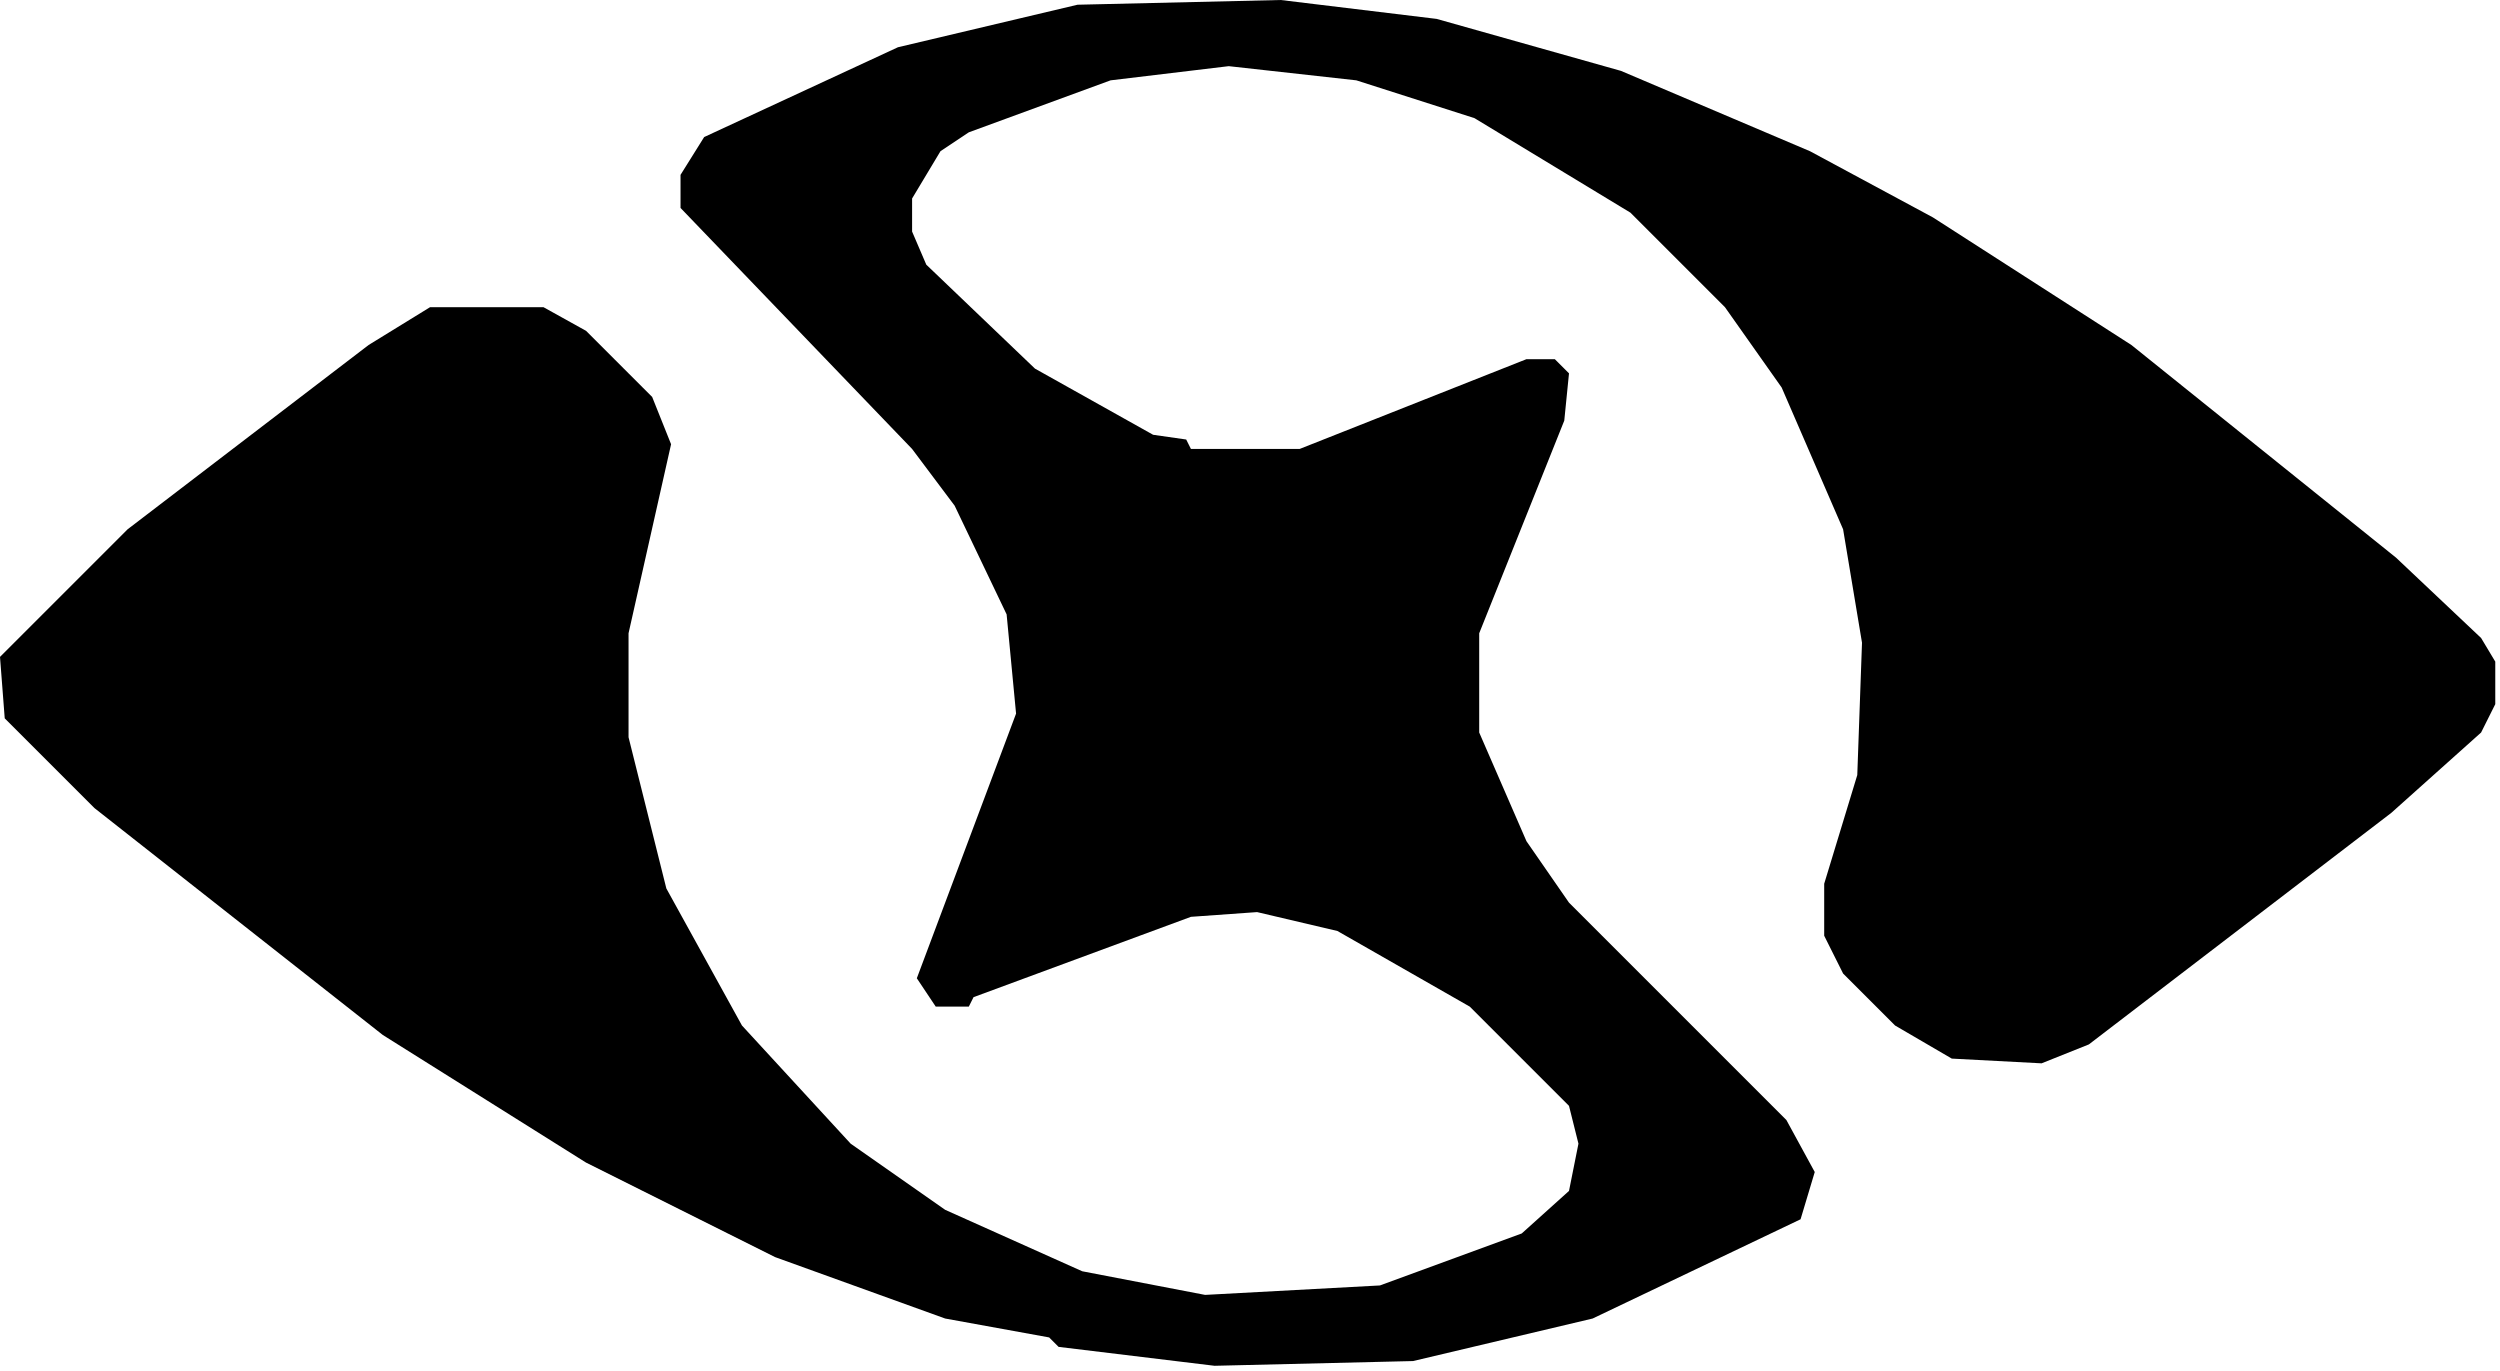
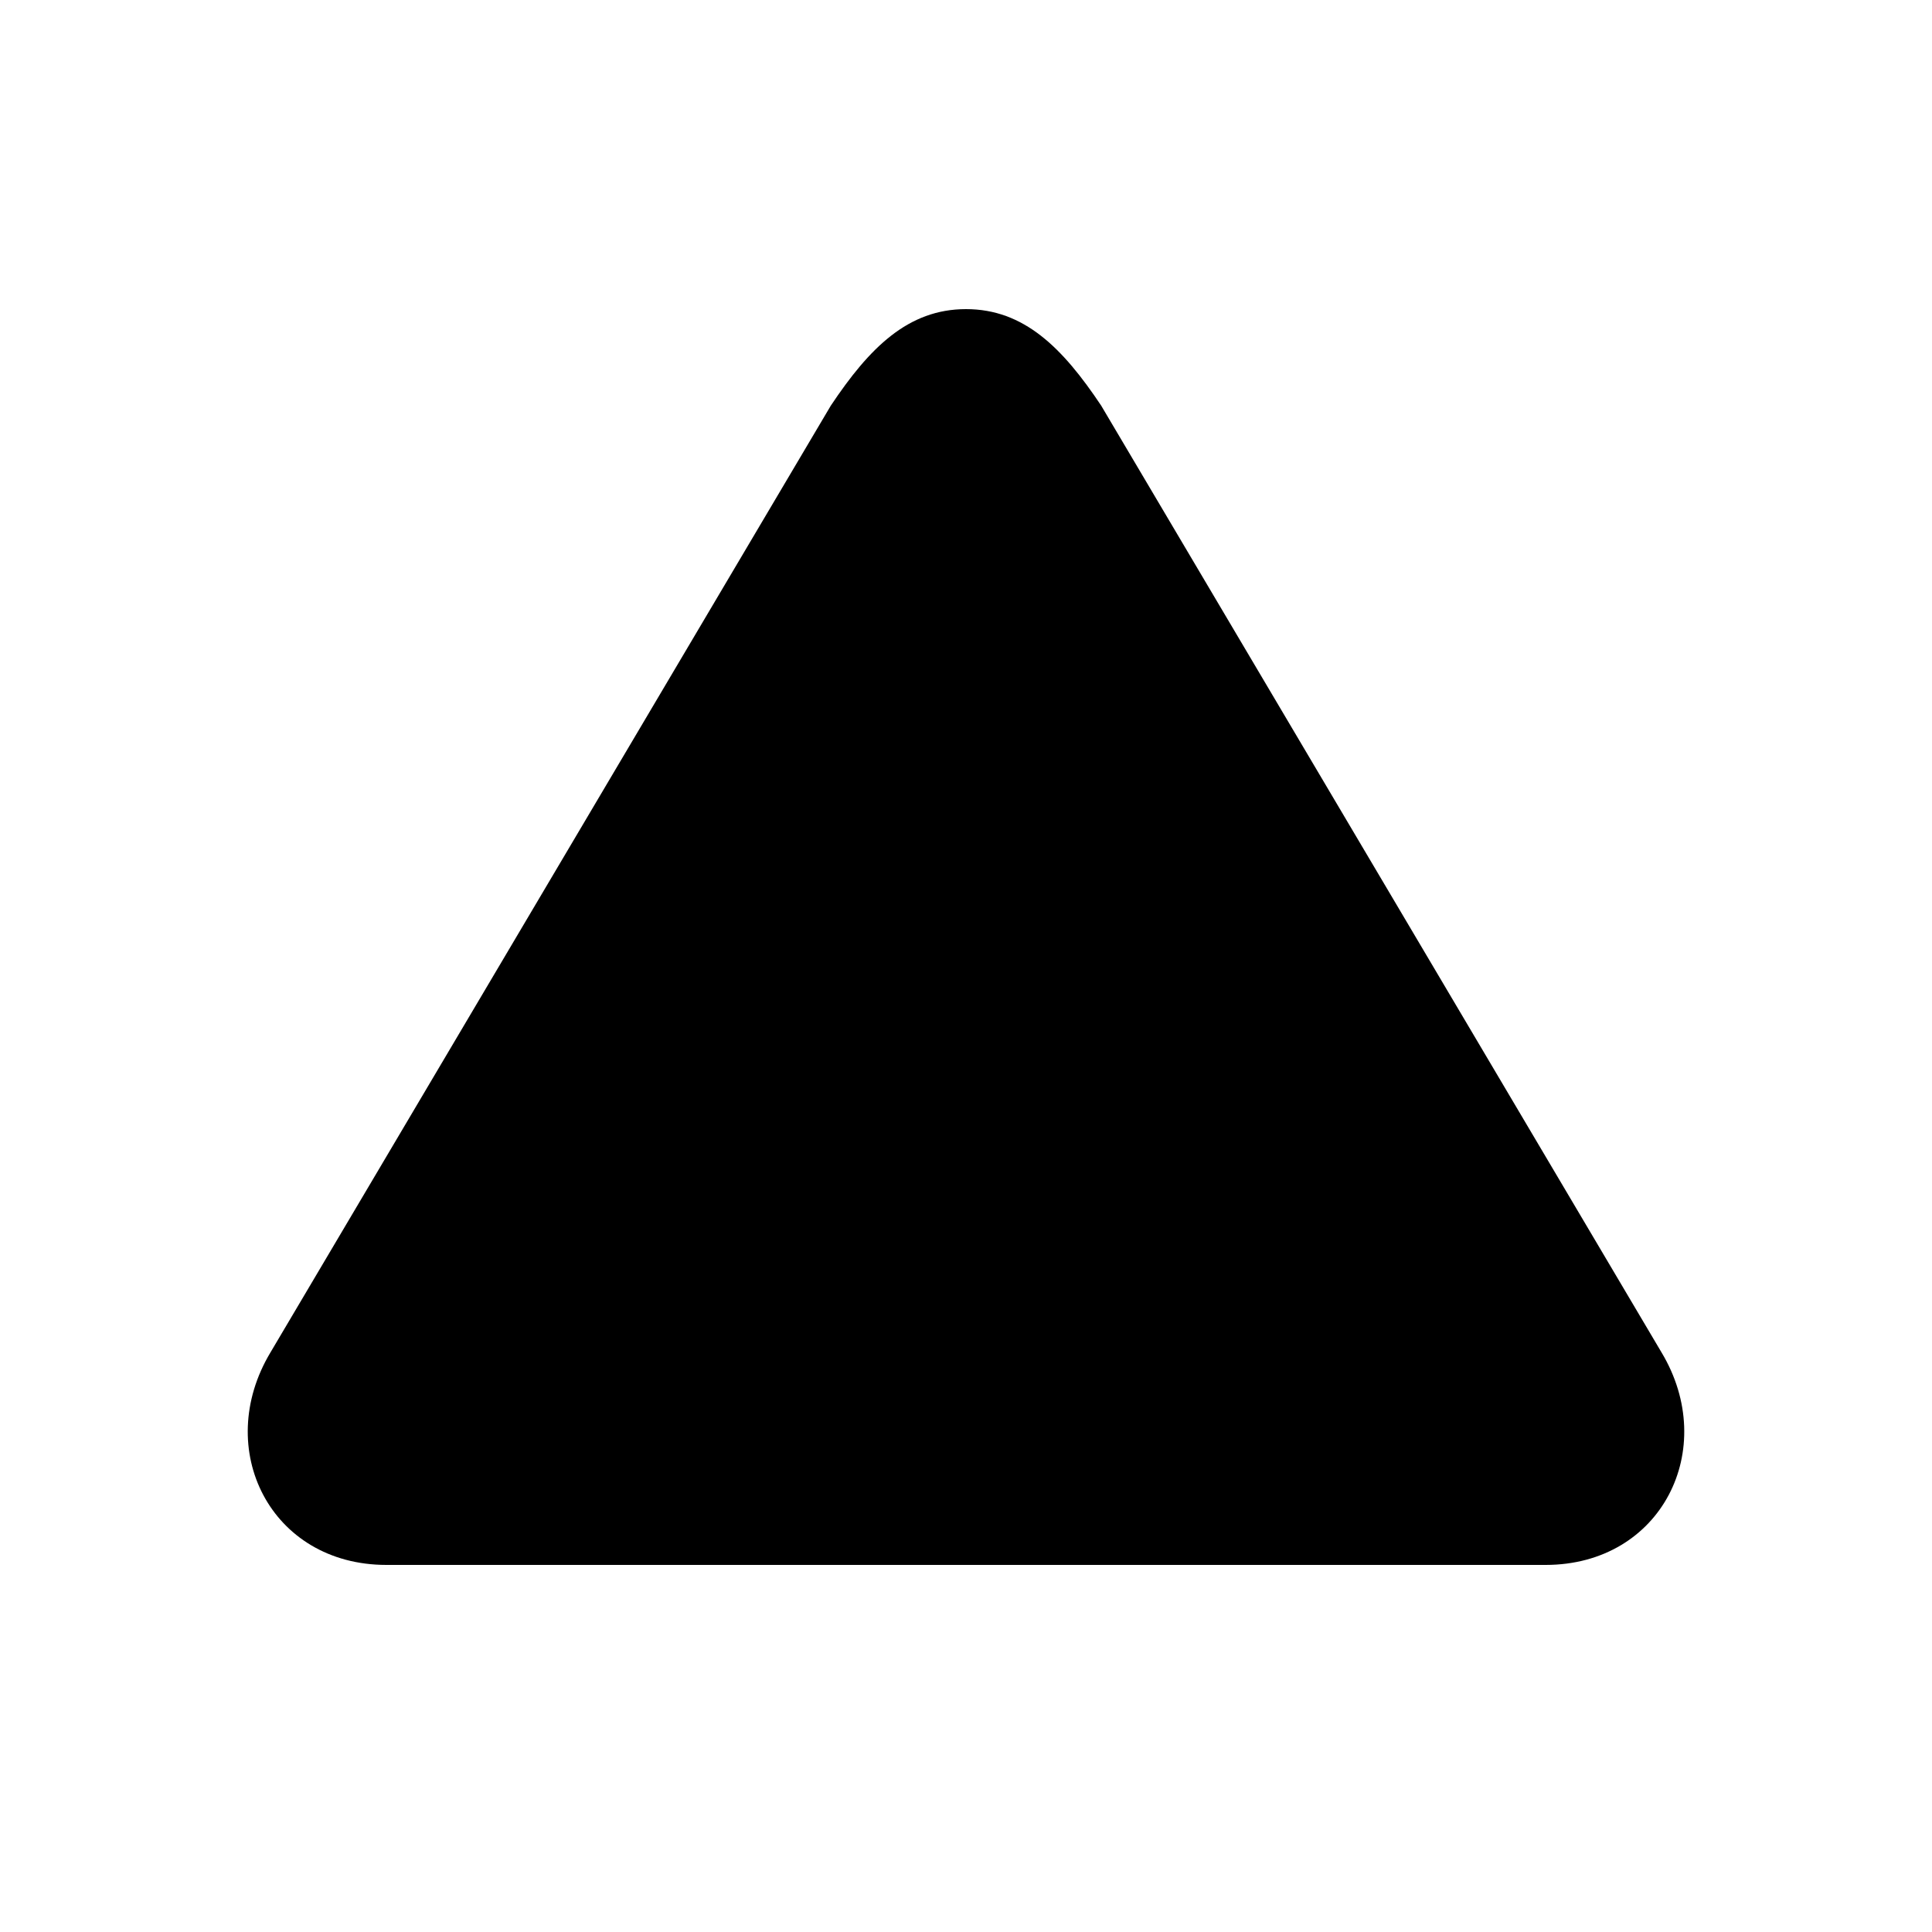
- <svg viewBox="0 0 529 290" fill="currentColor" aria-hidden="true">
-   <path d="M0 139 L1 152 L20 171 L81 219 L124 246 L164 266 L200 279 L222 283 L224 285 L257 289 L299 288 L337 279 L381 258 L384 248 L378 237 L332 191 L323 178 L313 155 L313 134 L331 89 L332 79 L329 76 L323 76 L275 95 L252 95 L251 93 L244 92 L219 78 L196 56 L193 49 L193 42 L199 32 L205 28 L235 17 L260 14 L287 17 L312 25 L345 45 L365 65 L377 82 L390 112 L394 136 L393 164 L386 187 L386 198 L390 206 L401 217 L413 224 L432 225 L442 221 L506 172 L525 155 L528 149 L528 140 L525 135 L507 118 L451 73 L409 46 L383 32 L343 15 L304 4 L271 0 L228 1 L190 10 L149 29 L144 37 L144 44 L193 95 L202 107 L213 130 L215 151 L194 207 L198 213 L205 213 L206 211 L252 194 L266 193 L283 197 L311 213 L332 234 L334 242 L332 252 L322 261 L292 272 L255 274 L229 269 L200 256 L180 242 L157 217 L141 188 L133 156 L133 134 L142 94 L138 84 L124 70 L115 65 L91 65 L78 73 L27 112 Z" />
+ <svg viewBox="0 0 100 100" fill="currentColor" aria-hidden="true">
+   <path d="M50 16     C53 16 55 18 57 21     L86 70     C89 75 86 81 80 81     H20     C14 81 11 75 14 70     L43 21     C45 18 47 16 50 16     Z" />
</svg>
